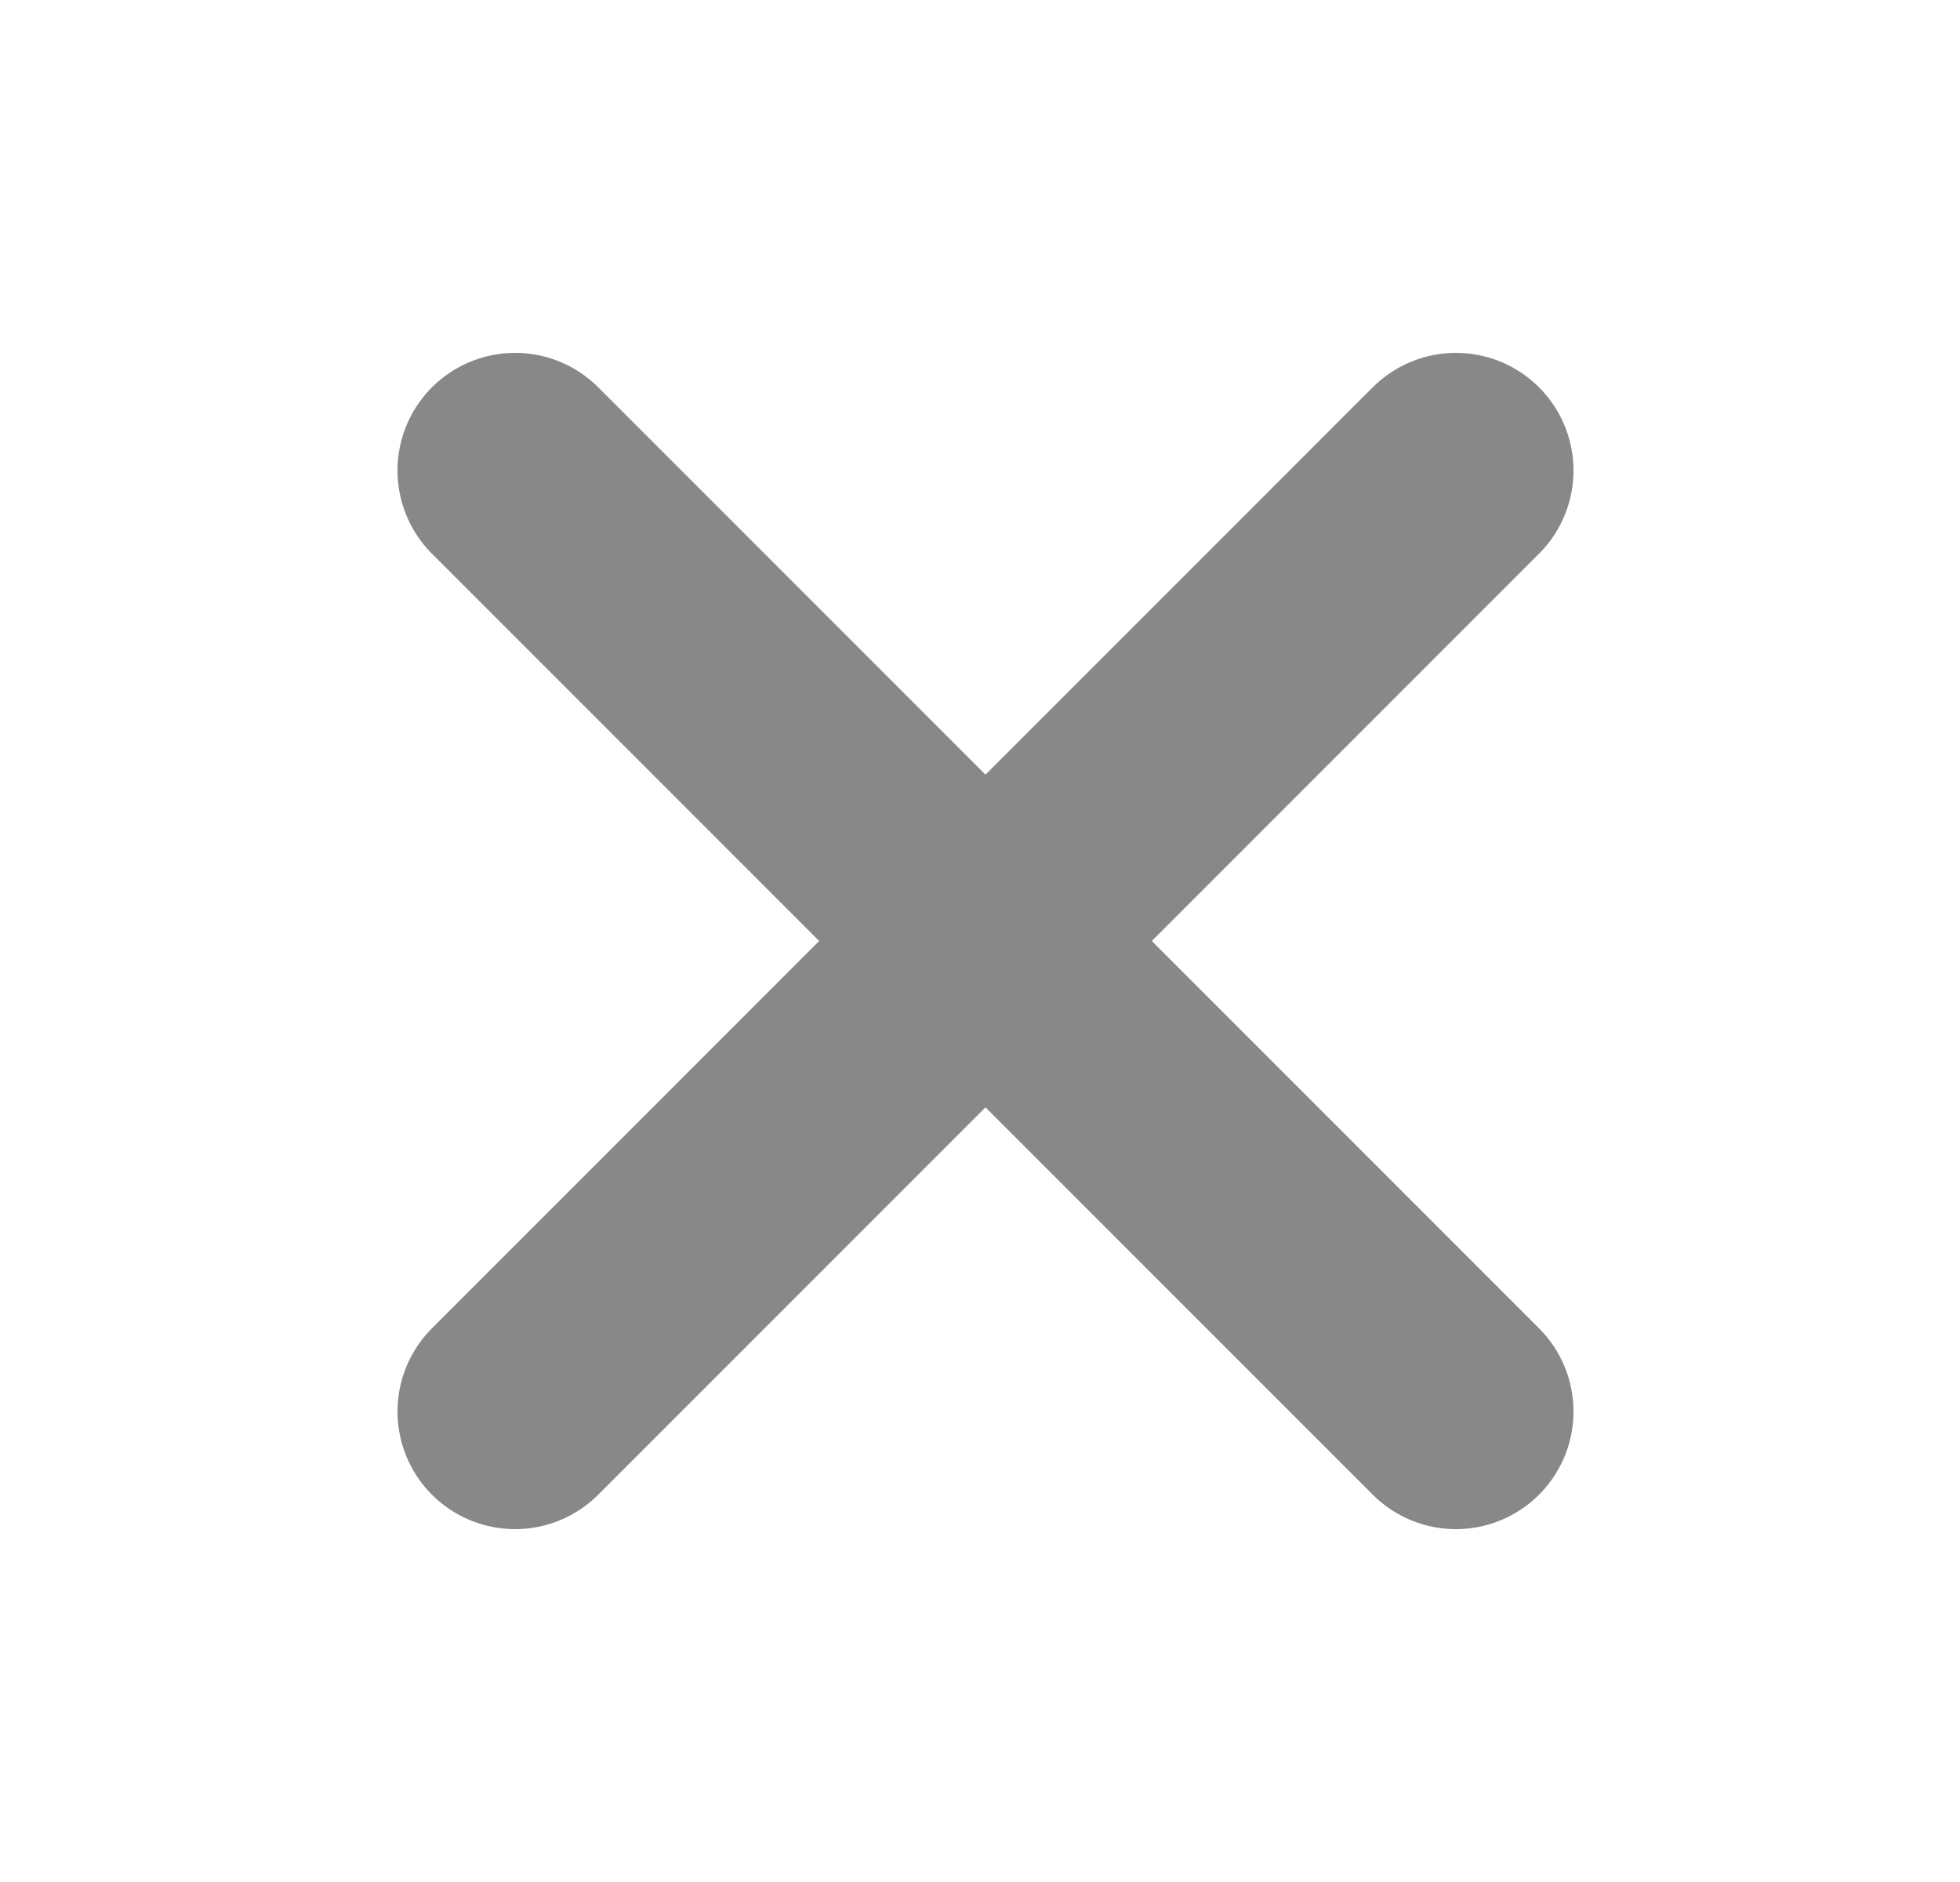
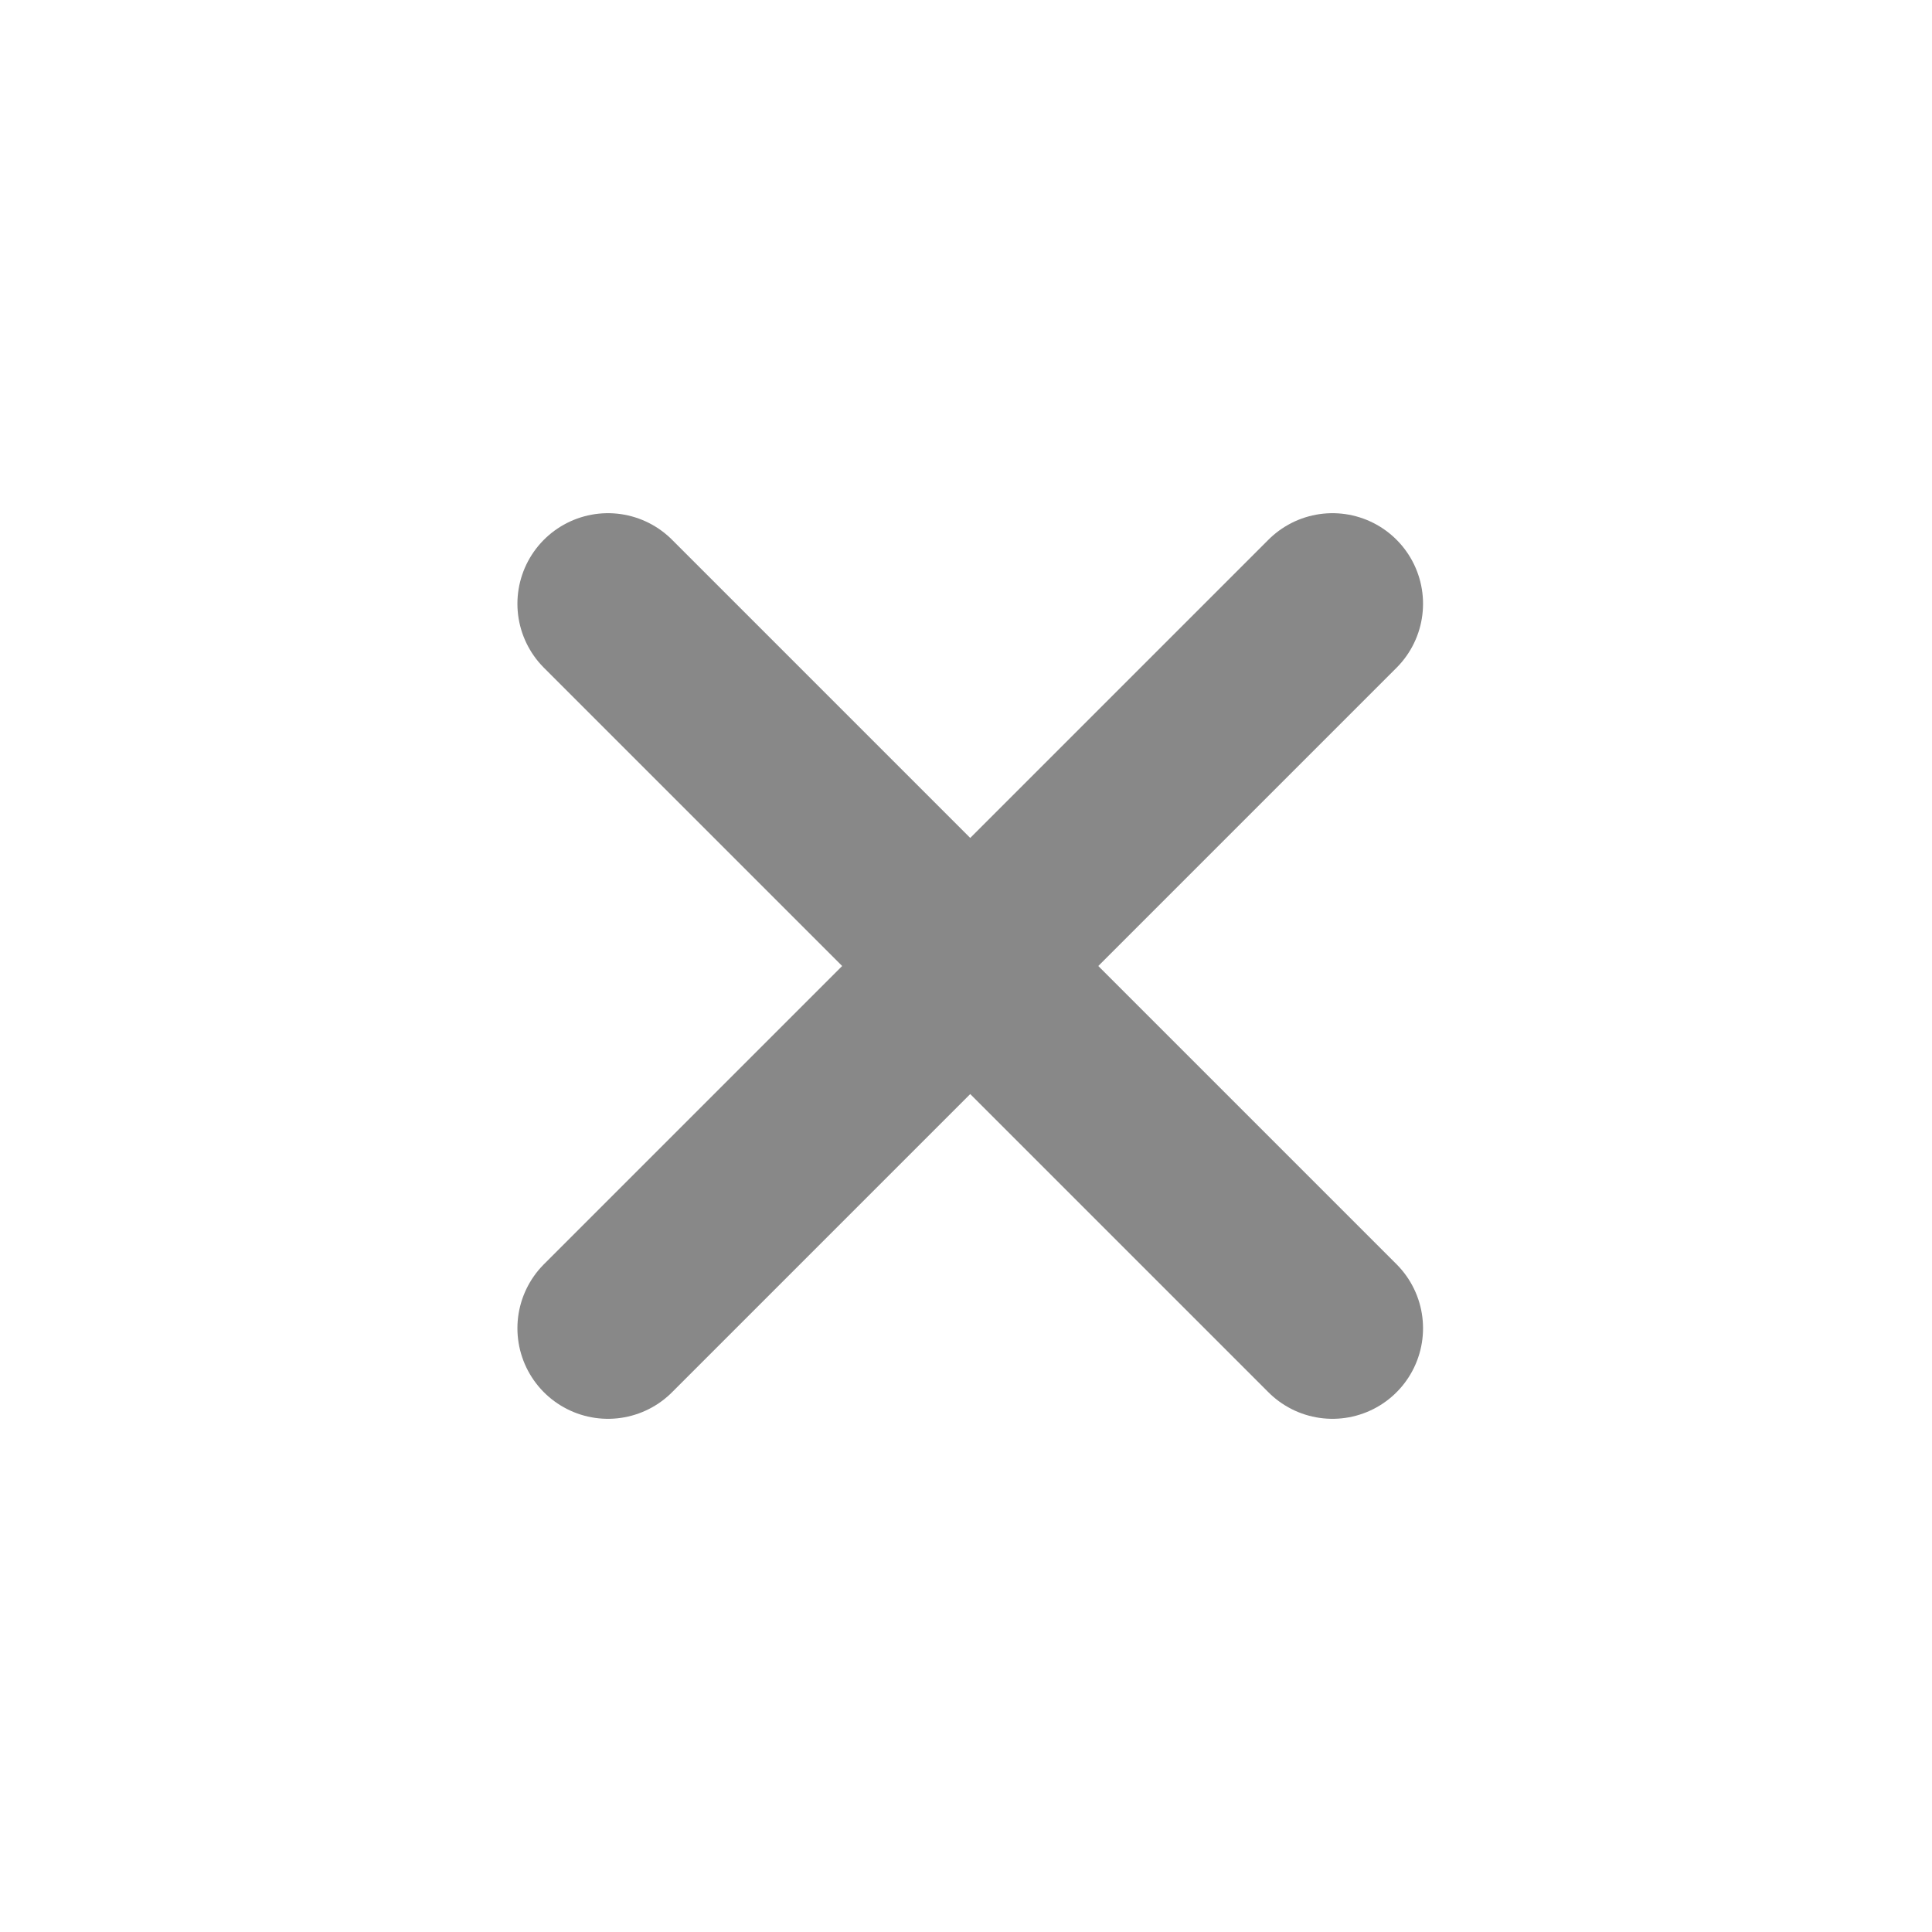
- <svg xmlns="http://www.w3.org/2000/svg" width="25" height="24" viewBox="0 0 25 24" fill="none">
-   <path d="M6.57 6L18.57 18M6.57 18L18.57 6" stroke="#888888" stroke-width="3" stroke-linecap="round" stroke-linejoin="round" />
+ <svg xmlns="http://www.w3.org/2000/svg" width="32" height="32" viewBox="0 0 32 32" fill="none">
+   <g transform="translate(3.5 4)">
+     <path d="M6.57 6L18.57 18M6.57 18L18.57 6" stroke="#888888" stroke-width="3" stroke-linecap="round" stroke-linejoin="round" />
+   </g>
</svg>
